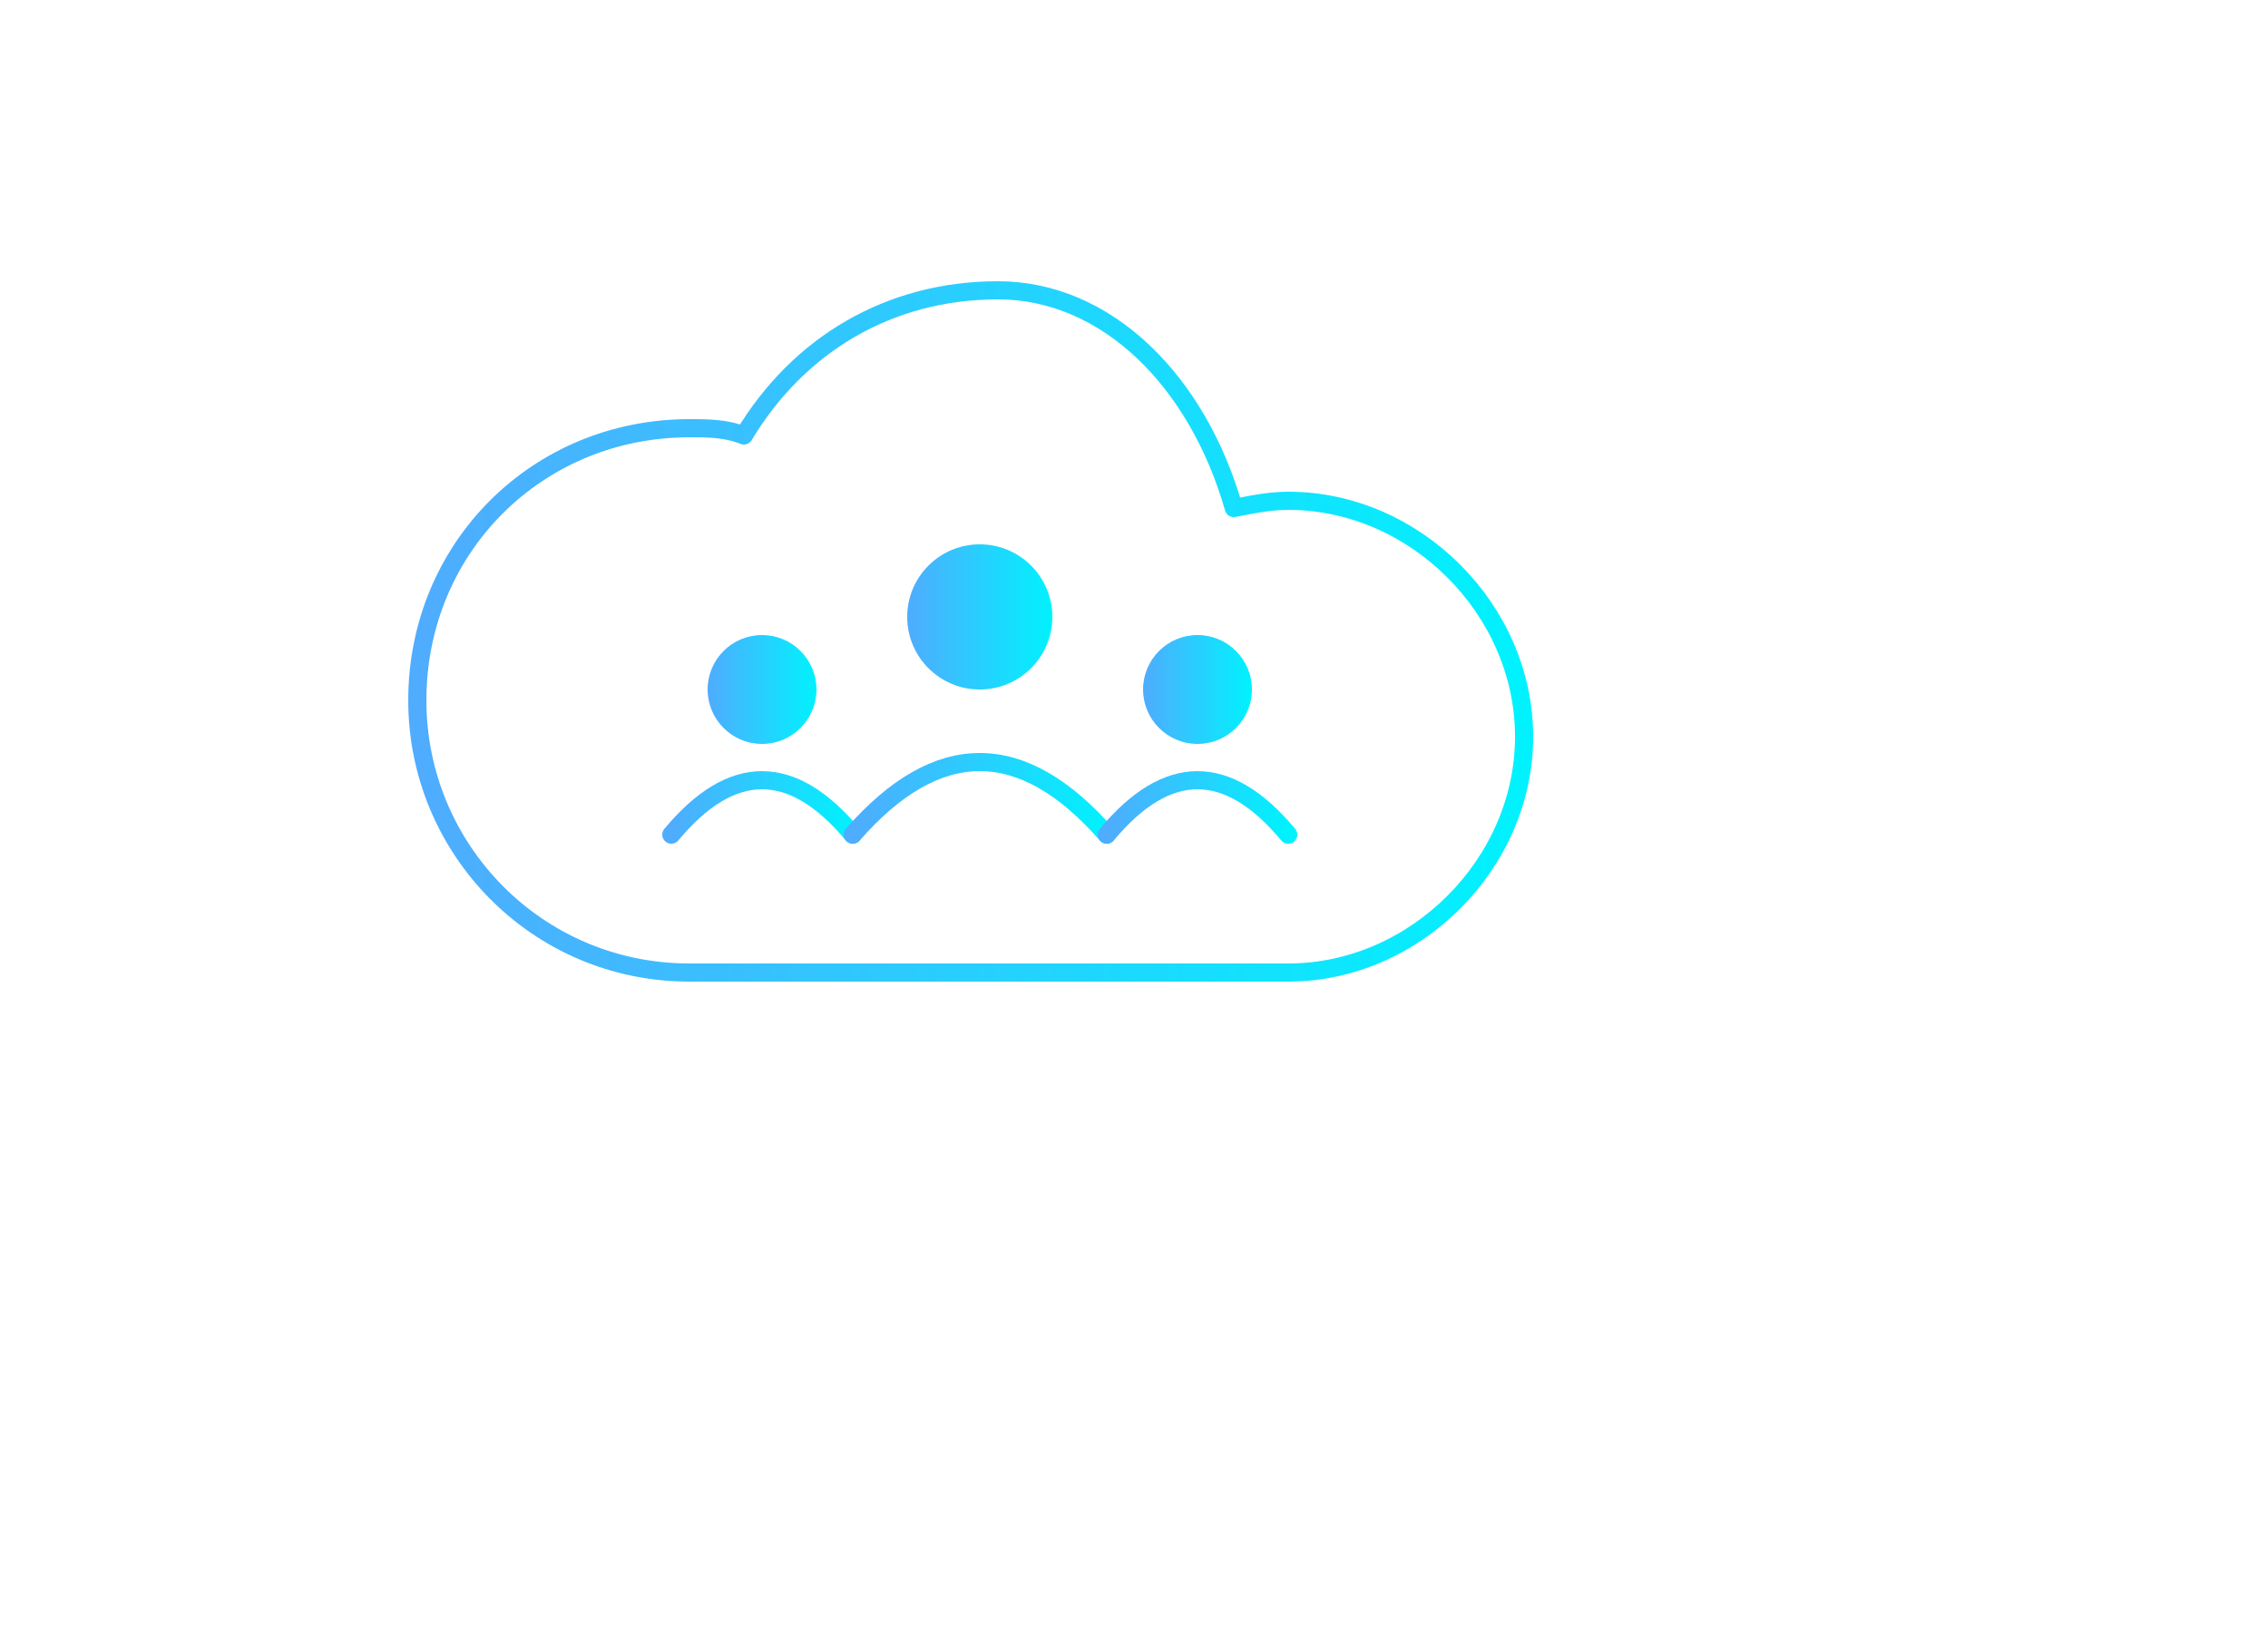
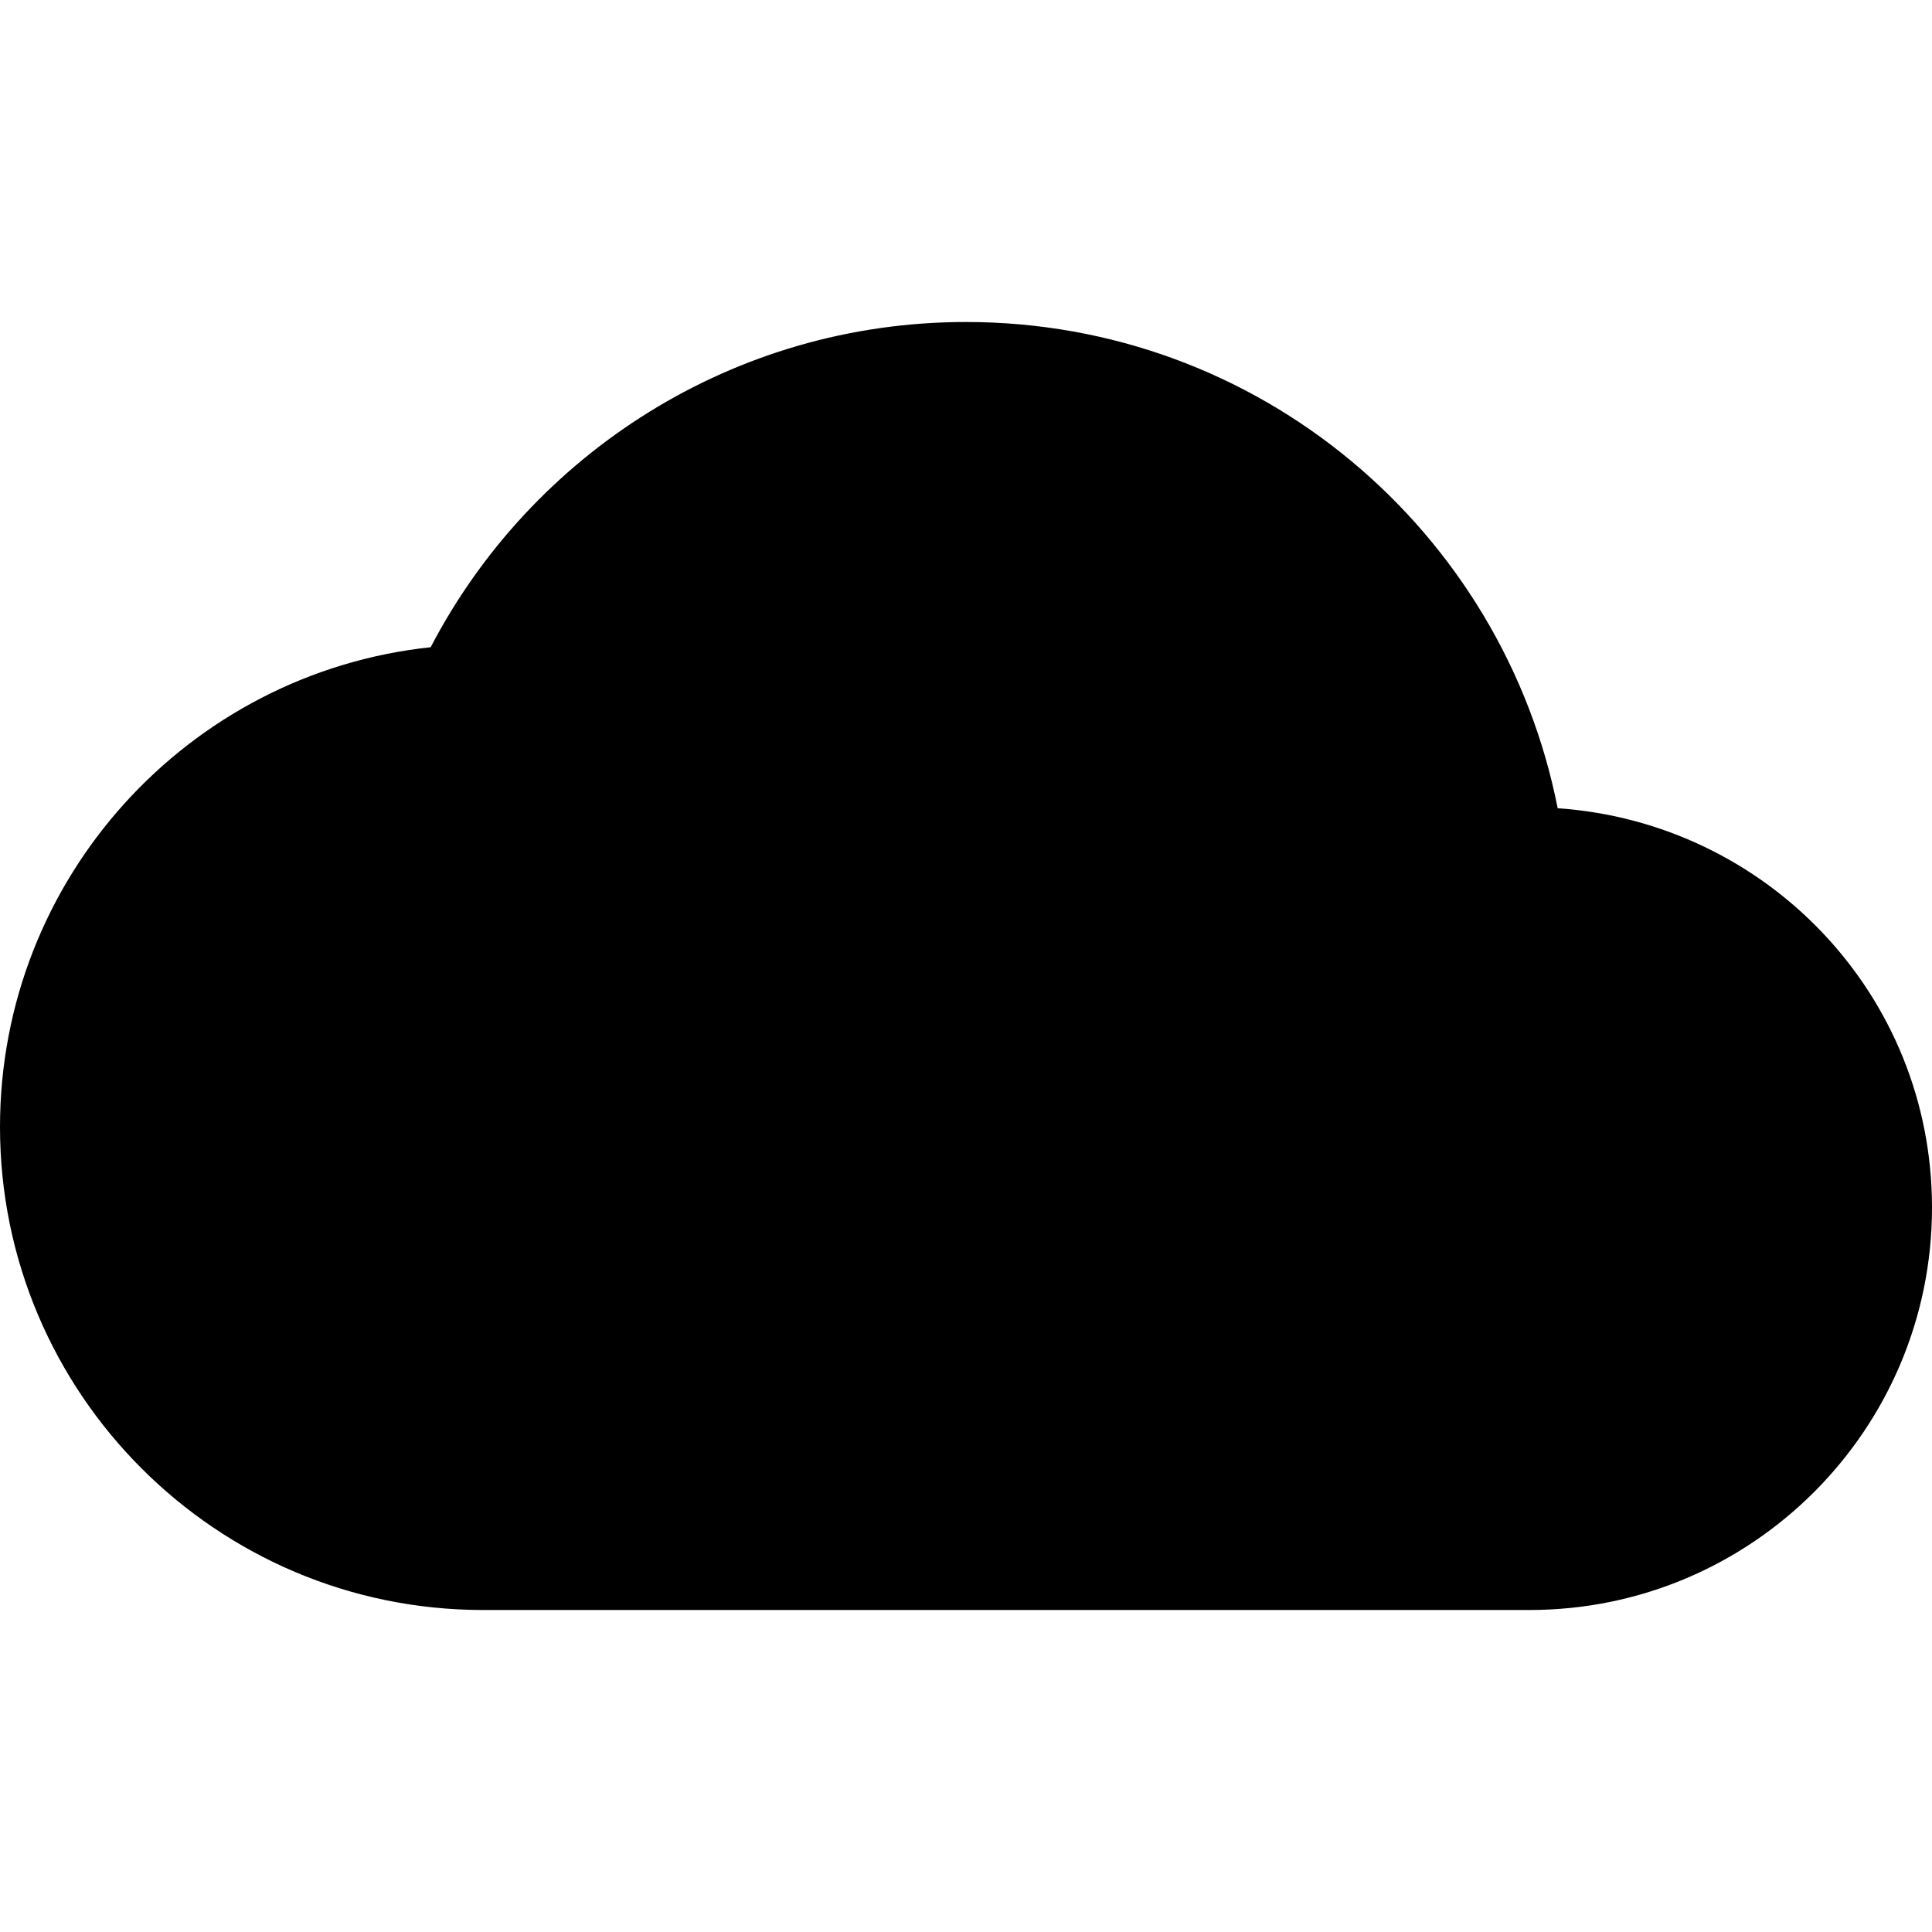
- <svg xmlns="http://www.w3.org/2000/svg" viewBox="-10 0 250 180">
-   <defs>
-     <linearGradient id="cloudGradient" x1="0%" y1="0%" x2="100%" y2="0%">
-       <stop offset="0%" style="stop-color:#4facfe;stop-opacity:1" />
-       <stop offset="100%" style="stop-color:#00f2fe;stop-opacity:1" />
-     </linearGradient>
-   </defs>
-   <g transform="translate(0, 0) scale(0.4)">
-     <path d="M 250 80 C 220 80 195 95 180 120 C 175 118 170 118 165 118 C 123 118 90 151 90 193 C 90 234 123 268 165 268 L 330 268 C 365 268 395 238 395 203 C 395 168 365 138 330 138 C 325 138 320 139 315 140 C 305 105 280 80 250 80 Z" fill="none" stroke="url(#cloudGradient)" stroke-width="5" stroke-linecap="round" stroke-linejoin="round" />
-     <g fill="url(#cloudGradient)">
-       <circle cx="185" cy="190" r="15" />
-       <path d="M 160 230 Q 185 200 210 230" fill="none" stroke="url(#cloudGradient)" stroke-width="5" stroke-linecap="round" />
-       <circle cx="245" cy="170" r="20" />
-       <path d="M 210 230 Q 245 190 280 230" fill="none" stroke="url(#cloudGradient)" stroke-width="5" stroke-linecap="round" />
-       <circle cx="305" cy="190" r="15" />
-       <path d="M 280 230 Q 305 200 330 230" fill="none" stroke="url(#cloudGradient)" stroke-width="5" stroke-linecap="round" />
-     </g>
-   </g>
+ <svg xmlns="http://www.w3.org/2000/svg" viewBox="0 0 24 24" fill="currentColor">
+   <path d="M19.35 10.04C18.67 6.59 15.64 4 12 4 9.11 4 6.6 5.64 5.35 8.04 2.34 8.36 0 10.91 0 14c0 3.31 2.69 6 6 6h13c2.76 0 5-2.24 5-5 0-2.64-2.05-4.78-4.65-4.96z" />
</svg>
